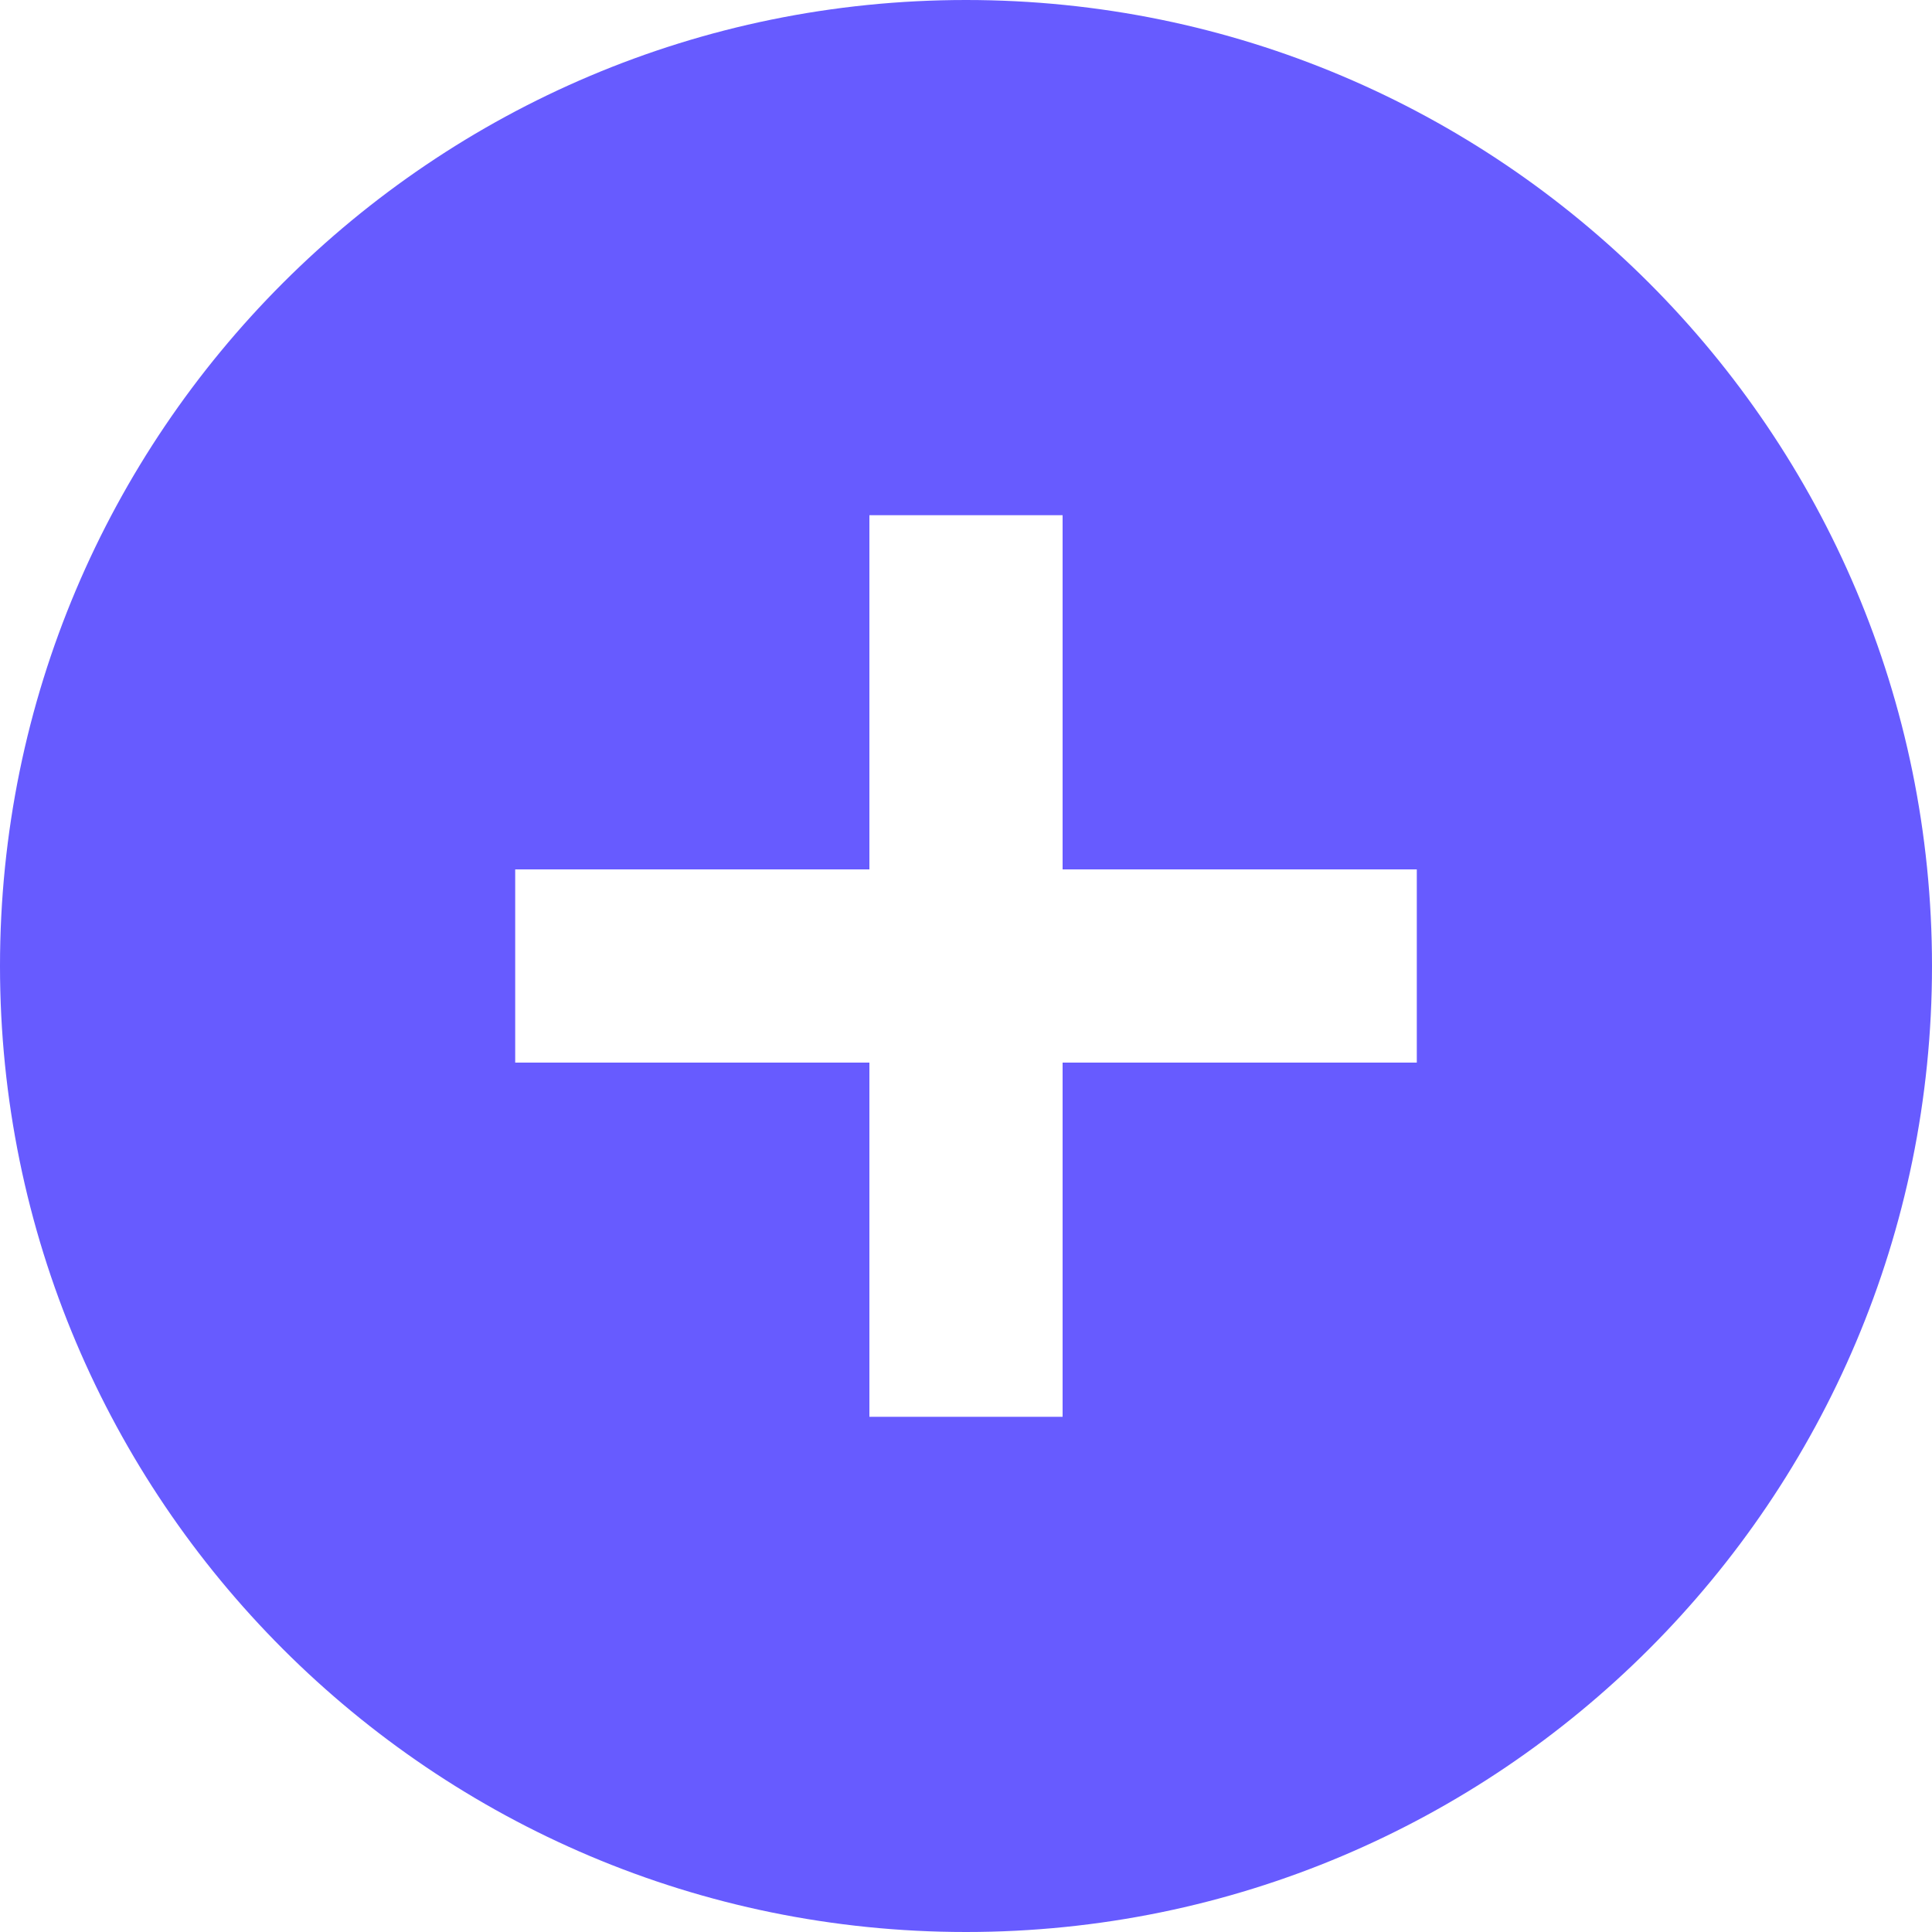
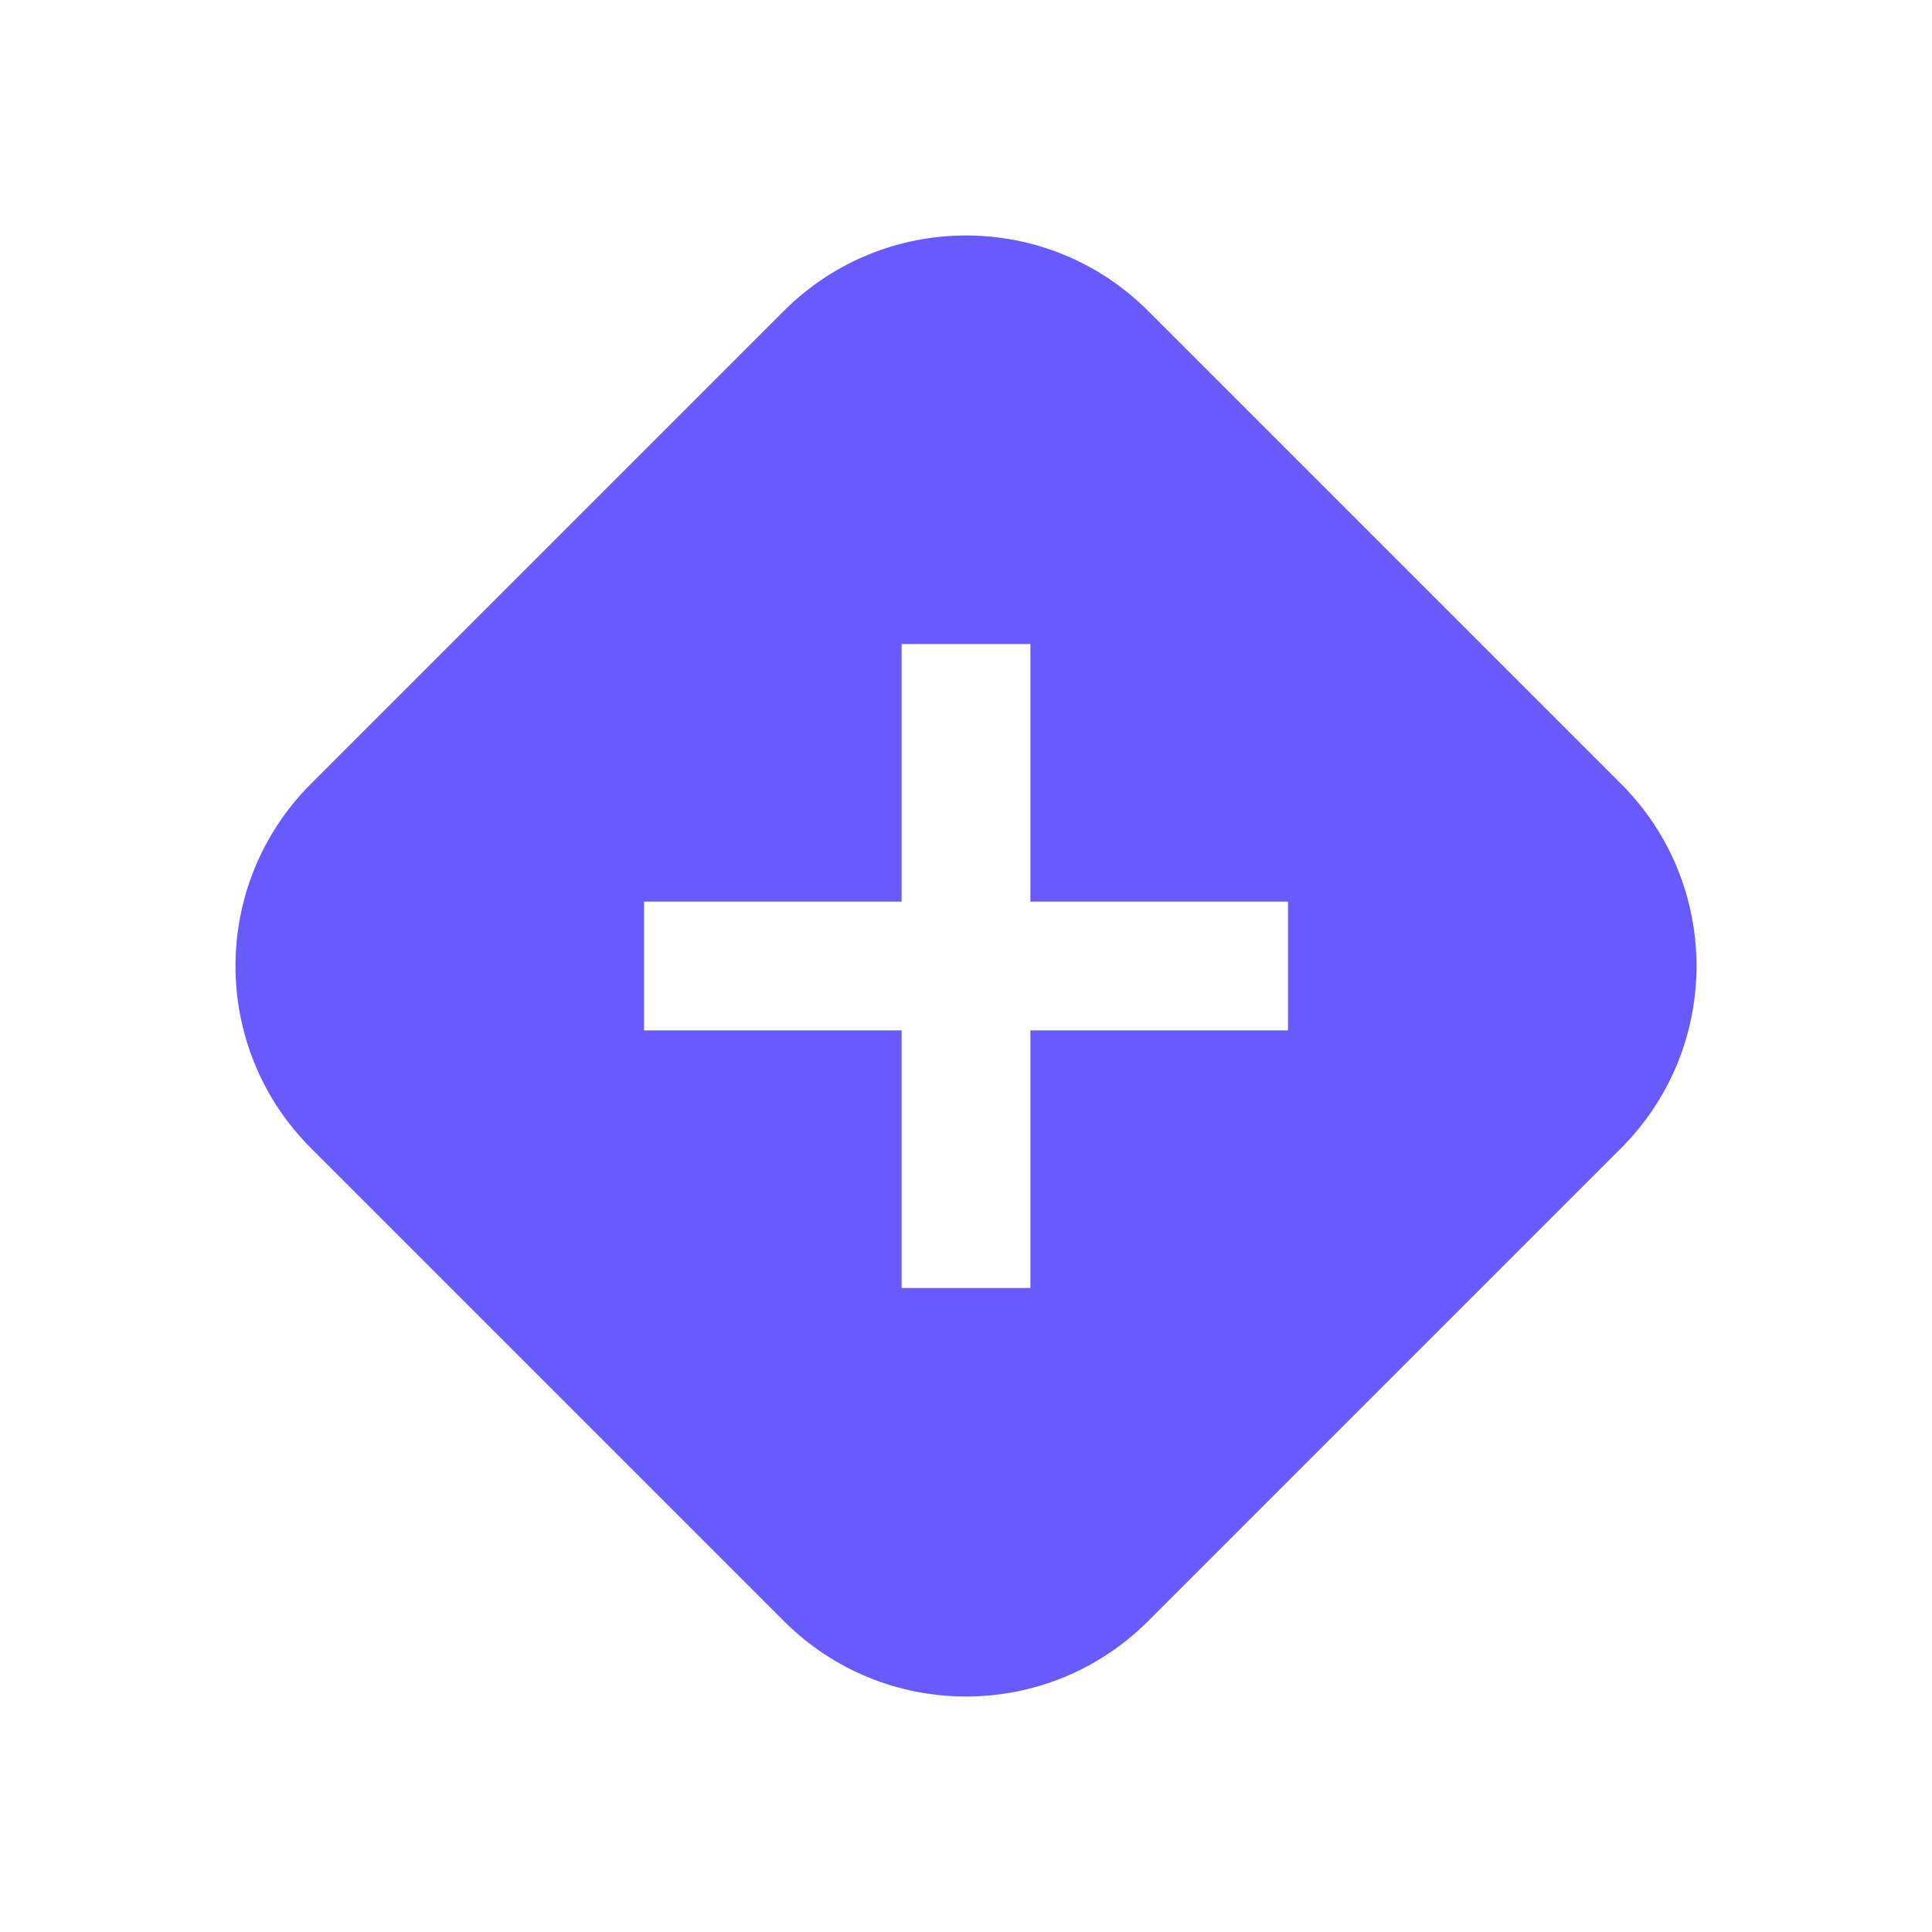
<svg xmlns="http://www.w3.org/2000/svg" width="15" height="15" viewBox="0 0 15 15">
-   <path d="M7.5,0 C11.642,0 15,3.358 15,7.5 C15,11.642 11.642,15 7.5,15 C3.358,15 0,11.642 0,7.5 C0,3.358 3.358,0 7.5,0 Z M8.25,4 L6.75,4 L6.75,6.75 L4,6.75 L4,8.25 L6.75,8.25 L6.75,11 L8.25,11 L8.25,8.25 L11,8.25 L11,6.75 L8.25,6.75 L8.25,4 Z" fill="#675BFF" />
+   <path d="M6.086,2.414 C6.867,1.633 8.133,1.633 8.914,2.414 L8.914,2.414 L12.586,6.086 C13.367,6.867 13.367,8.133 12.586,8.914 L12.586,8.914 L8.914,12.586 C8.133,13.367 6.867,13.367 6.086,12.586 L6.086,12.586 L2.414,8.914 C1.633,8.133 1.633,6.867 2.414,6.086 L2.414,6.086 Z M8,5 L7,5 L7,7 L5,7 L5,8 L7,8 L7,10 L8,10 L8,8 L10,8 L10,7 L8,7 L8,5 Z" fill="#675BFF" />
</svg>
